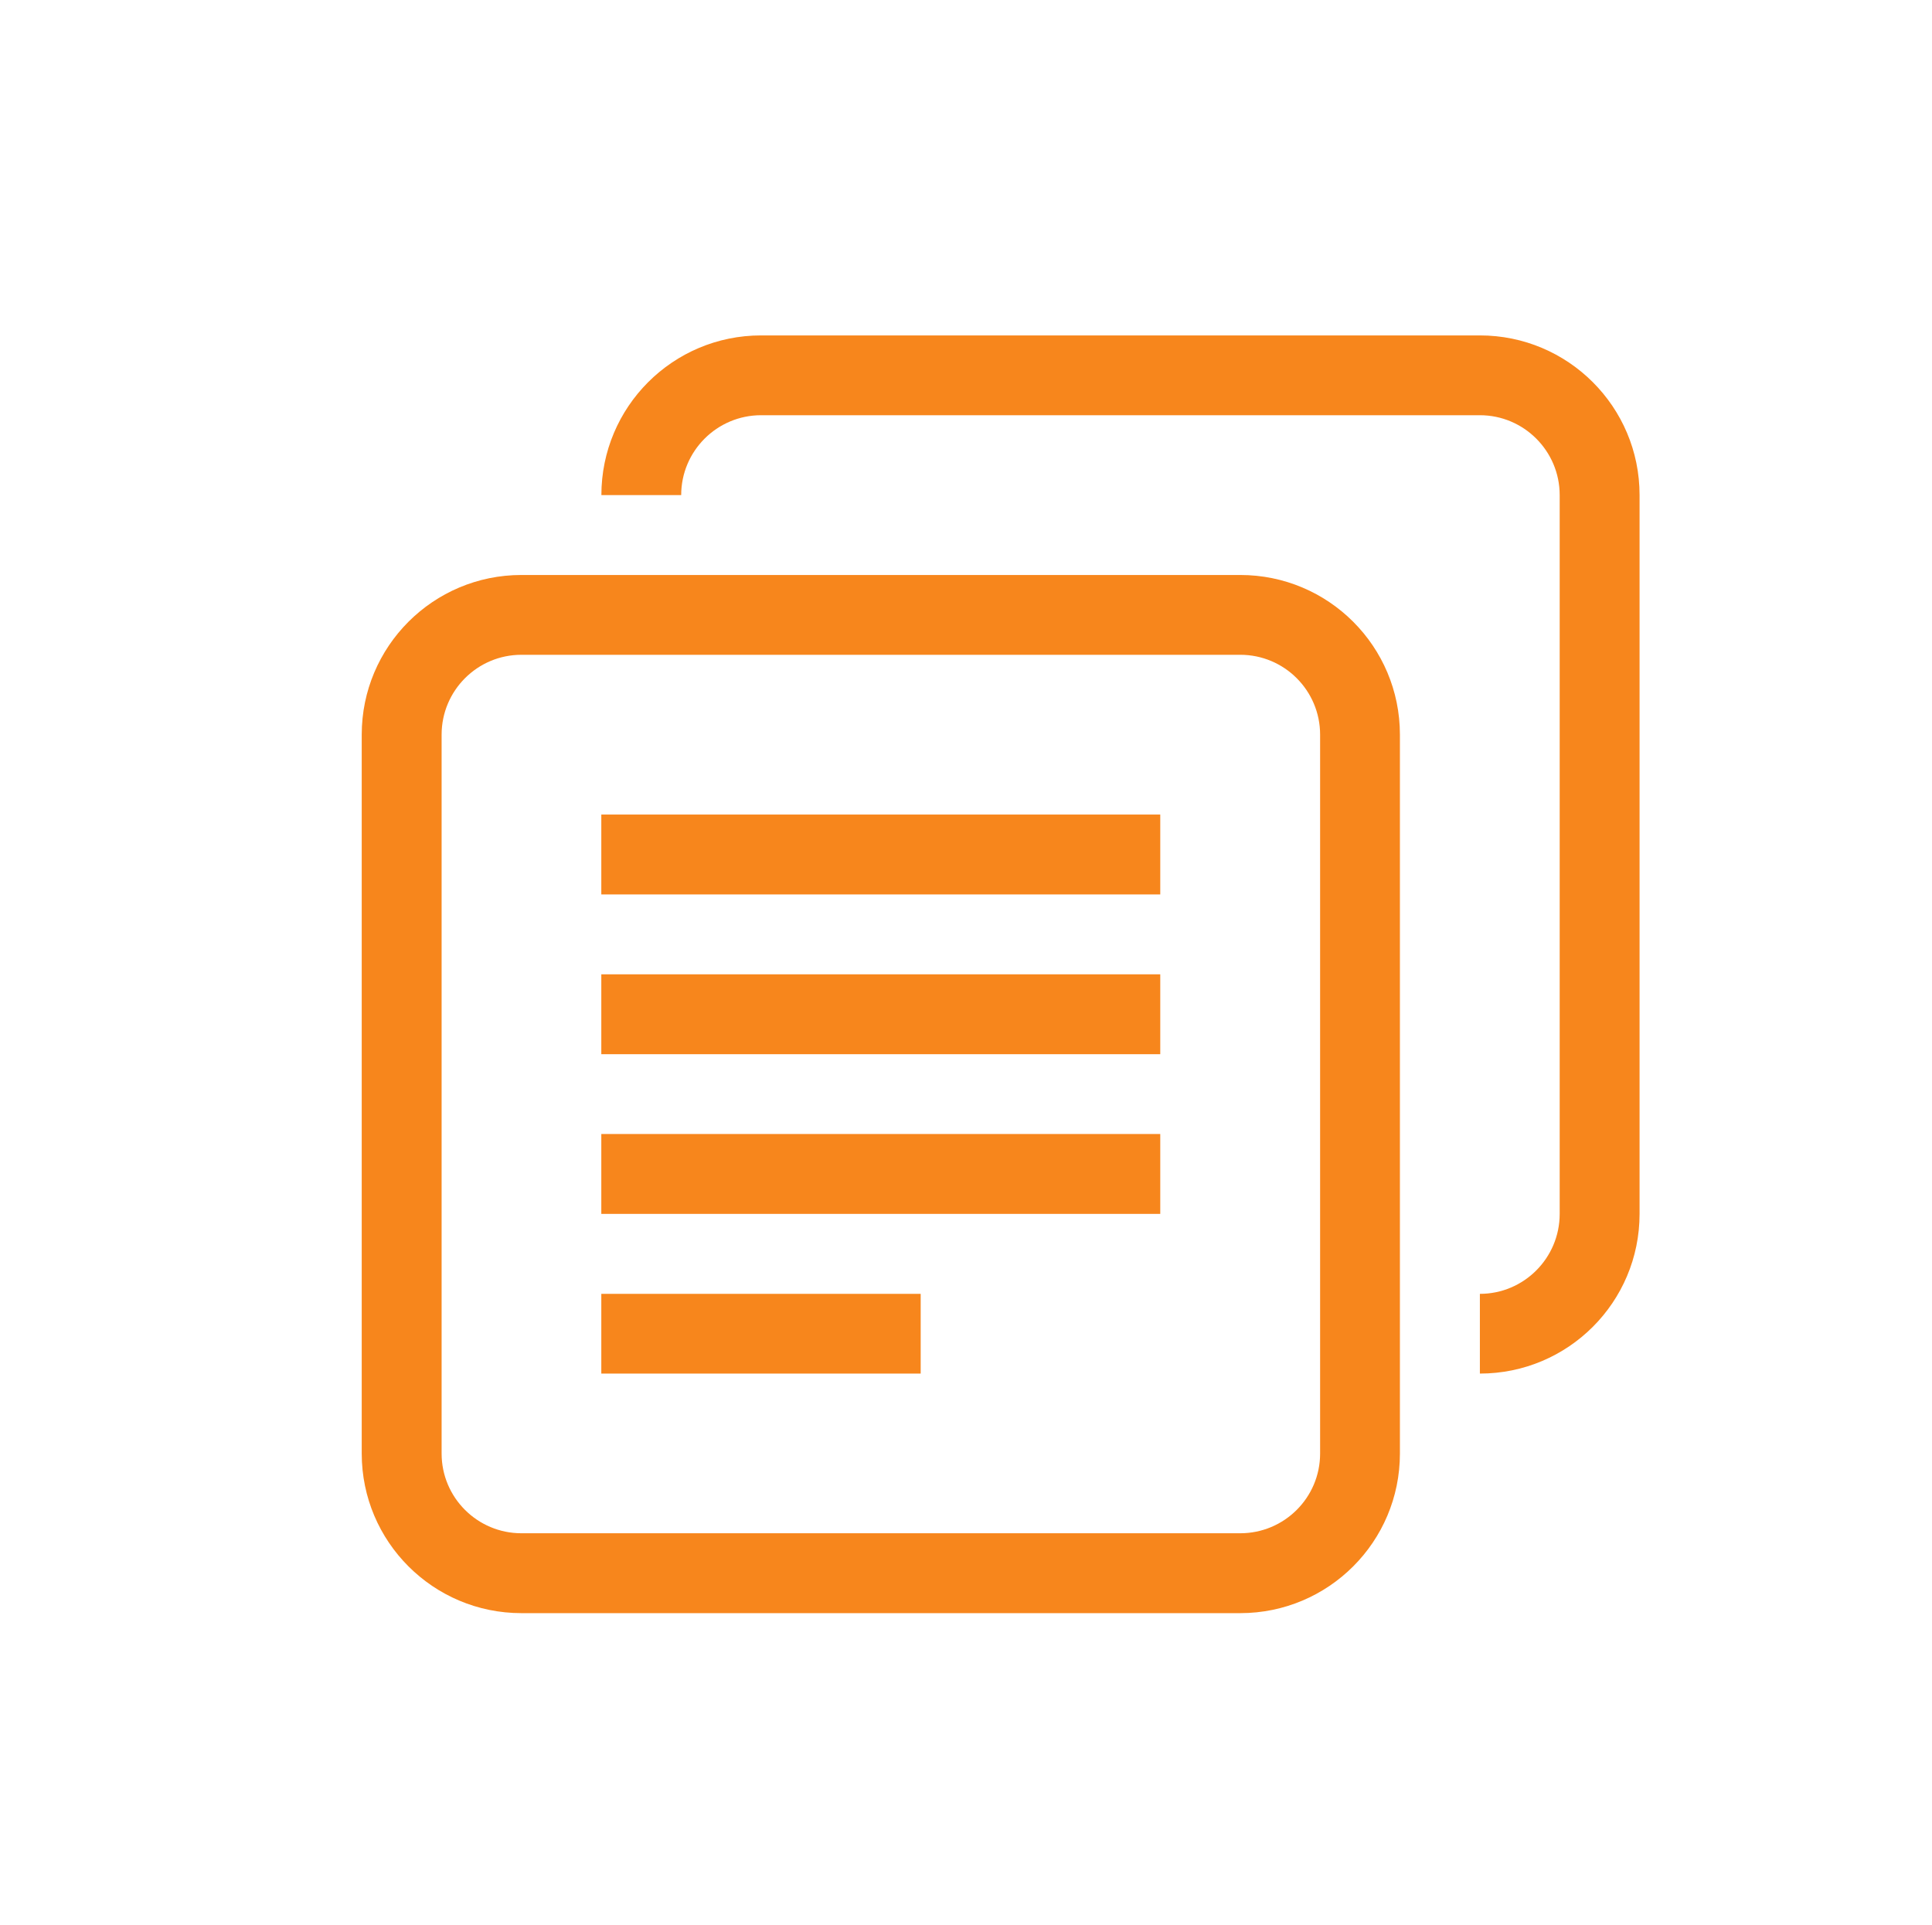
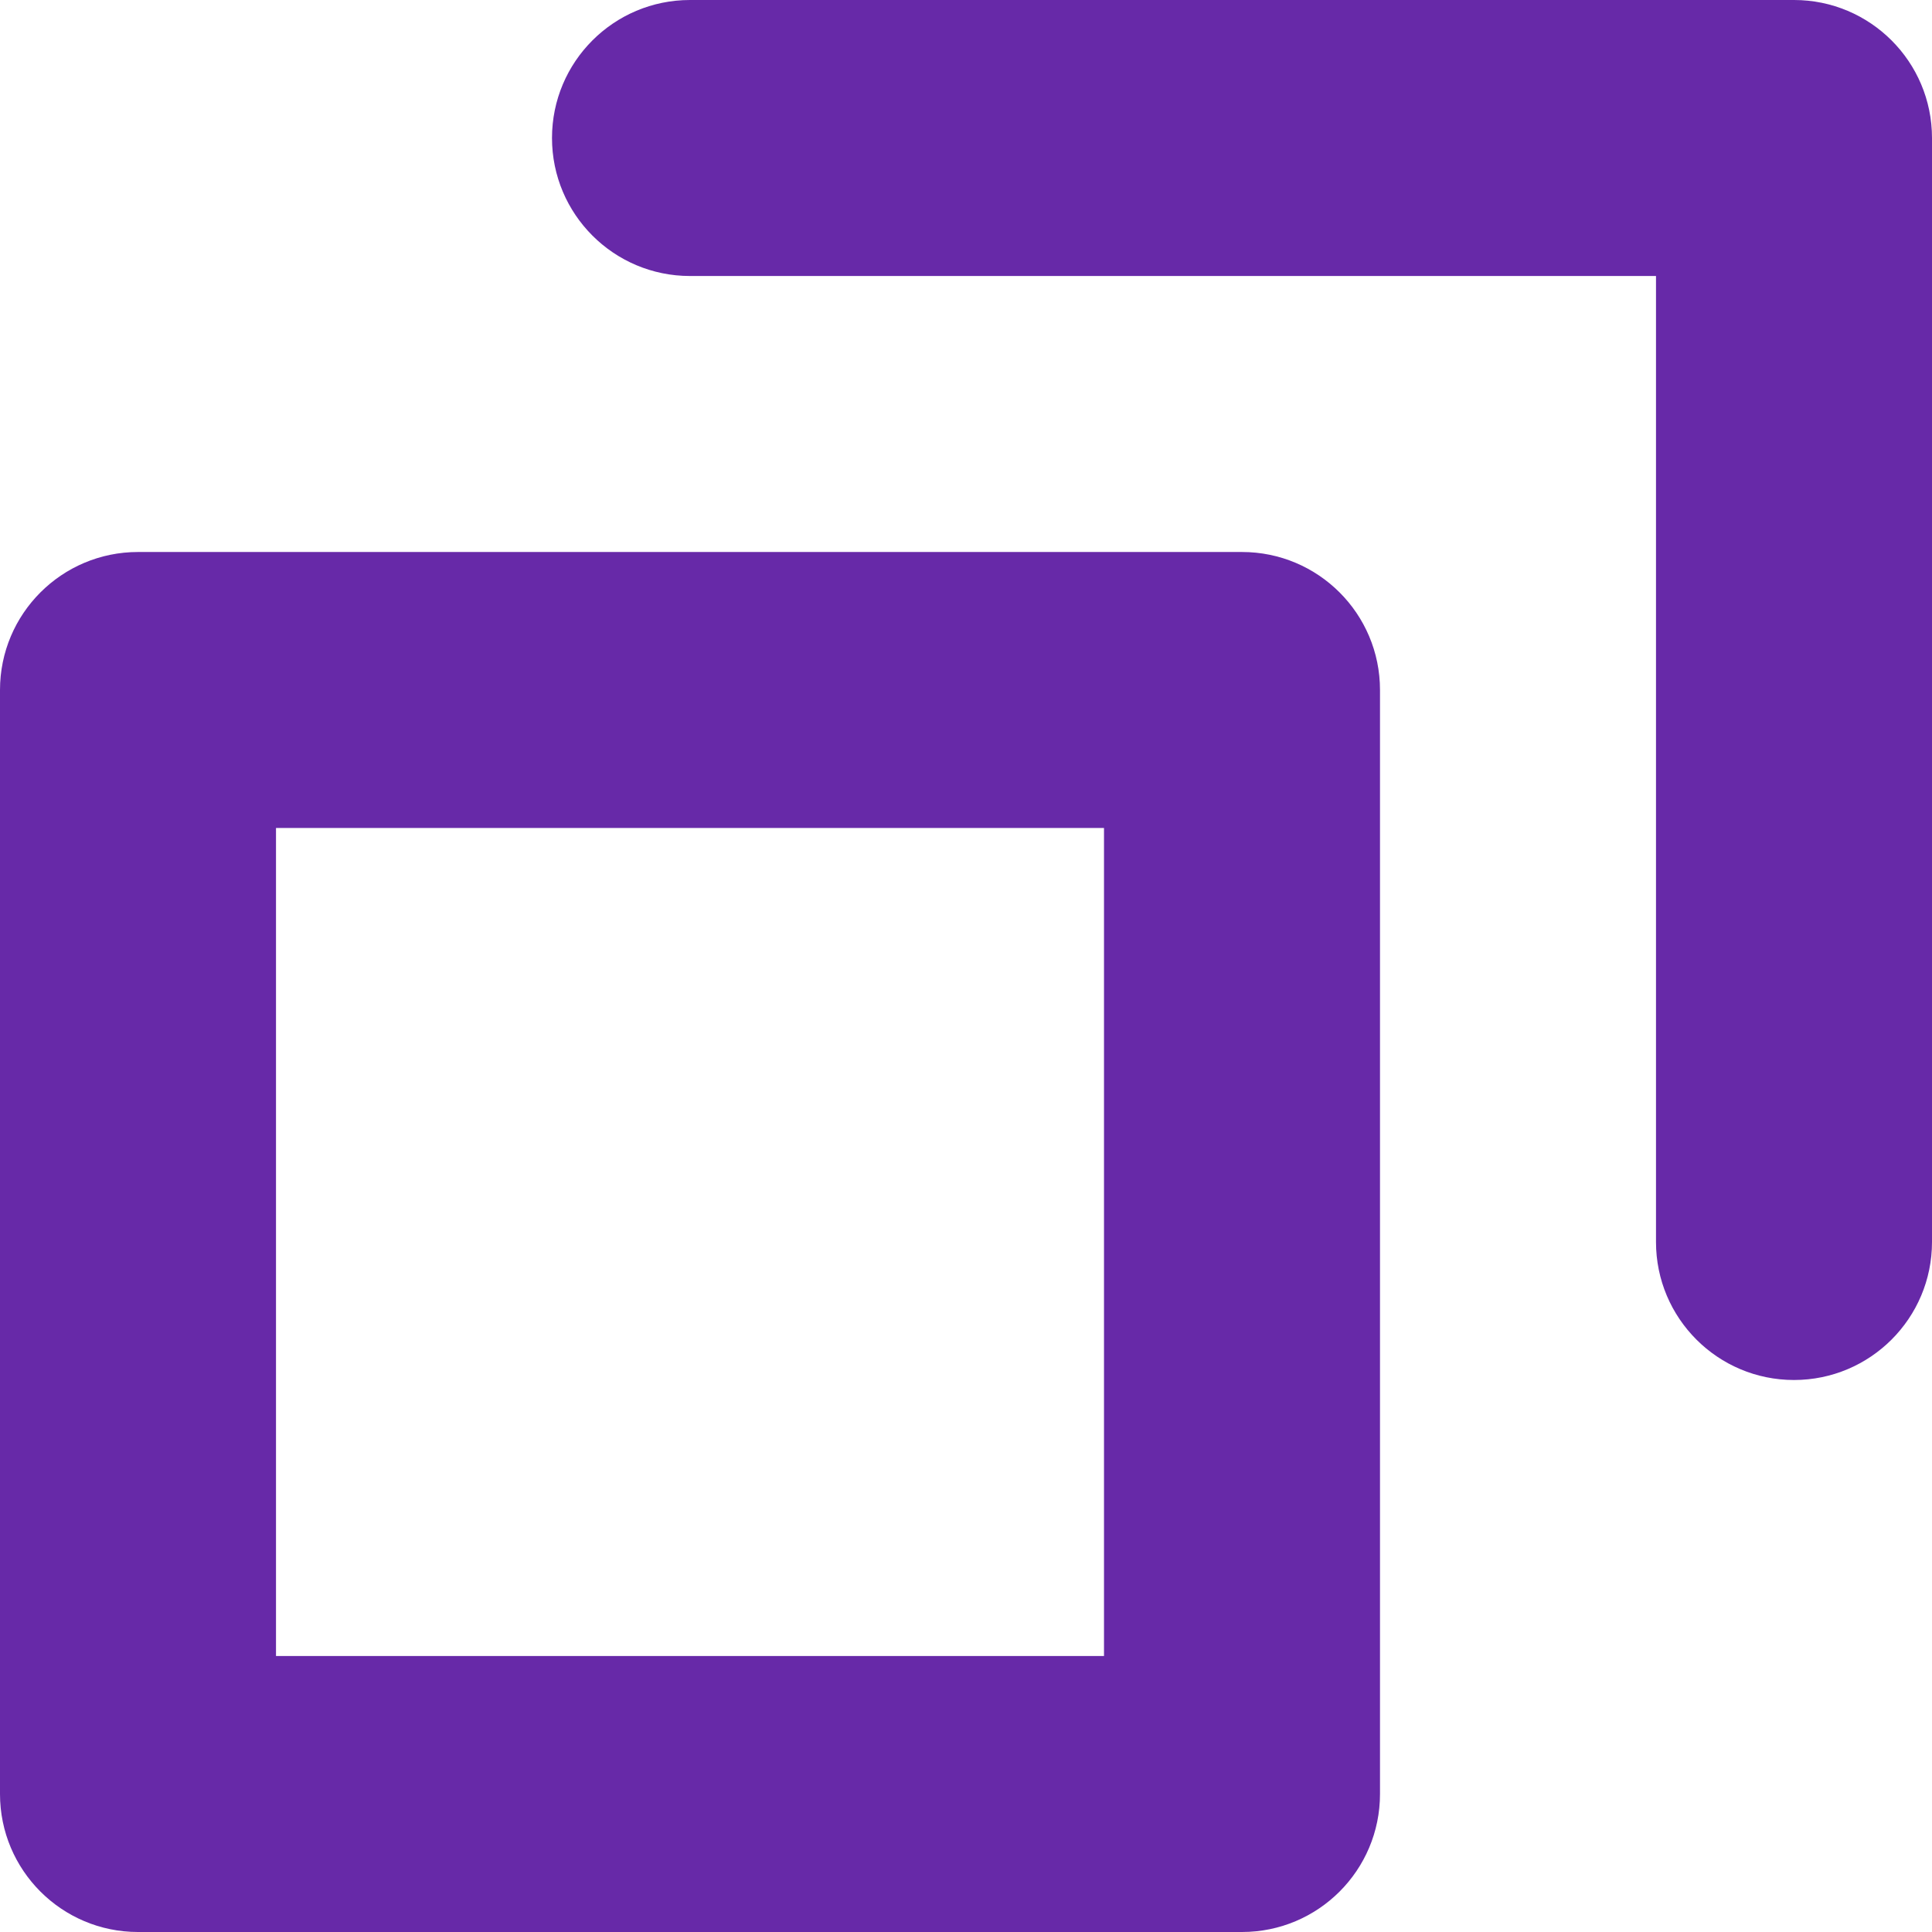
- <svg xmlns="http://www.w3.org/2000/svg" version="1.1" id="Layer_1" x="0px" y="0px" width="24.088px" height="24px" viewBox="189.192 0 24.088 24" enable-background="new 189.192 0 24.088 24" xml:space="preserve" fill="#F7861C">
-   <g>
-     <g>
-       <path fill="#F7861C" d="M204.655,7.169h-8.962c-1.1,0-1.991,0.891-1.991,1.991v8.963c0,1.1,0.892,1.99,1.991,1.99h8.962    c1.101,0,1.991-0.891,1.991-1.99V9.16C206.646,8.06,205.756,7.169,204.655,7.169z M205.651,18.123    c0,0.549-0.446,0.994-0.996,0.994h-8.962c-0.549,0-0.995-0.445-0.995-0.994V9.16c0-0.55,0.446-0.996,0.995-0.996h8.962    c0.55,0,0.996,0.446,0.996,0.996V18.123z" />
-     </g>
-   </g>
-   <path fill="#F7861C" d="M196.689,11.152h6.969v-0.996h-6.969V11.152z" />
-   <path fill="#F7861C" d="M196.689,13.144h6.969v-0.996h-6.969V13.144z" />
-   <path fill="#F7861C" d="M196.689,15.135h6.969v-0.996h-6.969V15.135z" />
-   <path fill="#F7861C" d="M196.689,17.126h3.982v-0.994h-3.982V17.126z" />
-   <path fill="#F7861C" d="M207.643,4.182h-8.962c-1.101,0-1.991,0.892-1.991,1.991h0.995c0-0.549,0.446-0.996,0.996-0.996h8.962  c0.549,0,0.995,0.447,0.995,0.996v8.962c0,0.55-0.446,0.997-0.995,0.997v0.994c1.101,0,1.991-0.891,1.991-1.991V6.172  C209.634,5.073,208.743,4.182,207.643,4.182z" />
+ <svg xmlns="http://www.w3.org/2000/svg" width="14" height="14">
+   <path fill="#6729A8" fill-rule="evenodd" d="M13 10a1 1 0 0 1-1-1V2H5a1 1 0 0 1 0-2h8a1 1 0 0 1 1 1v8a1 1 0 0 1-1 1zm-3-5v8a1 1 0 0 1-1 1H1a1 1 0 0 1-1-1V5a1 1 0 0 1 1-1h8a1 1 0 0 1 1 1zM8 6H2v6h6V6z" />
</svg>
